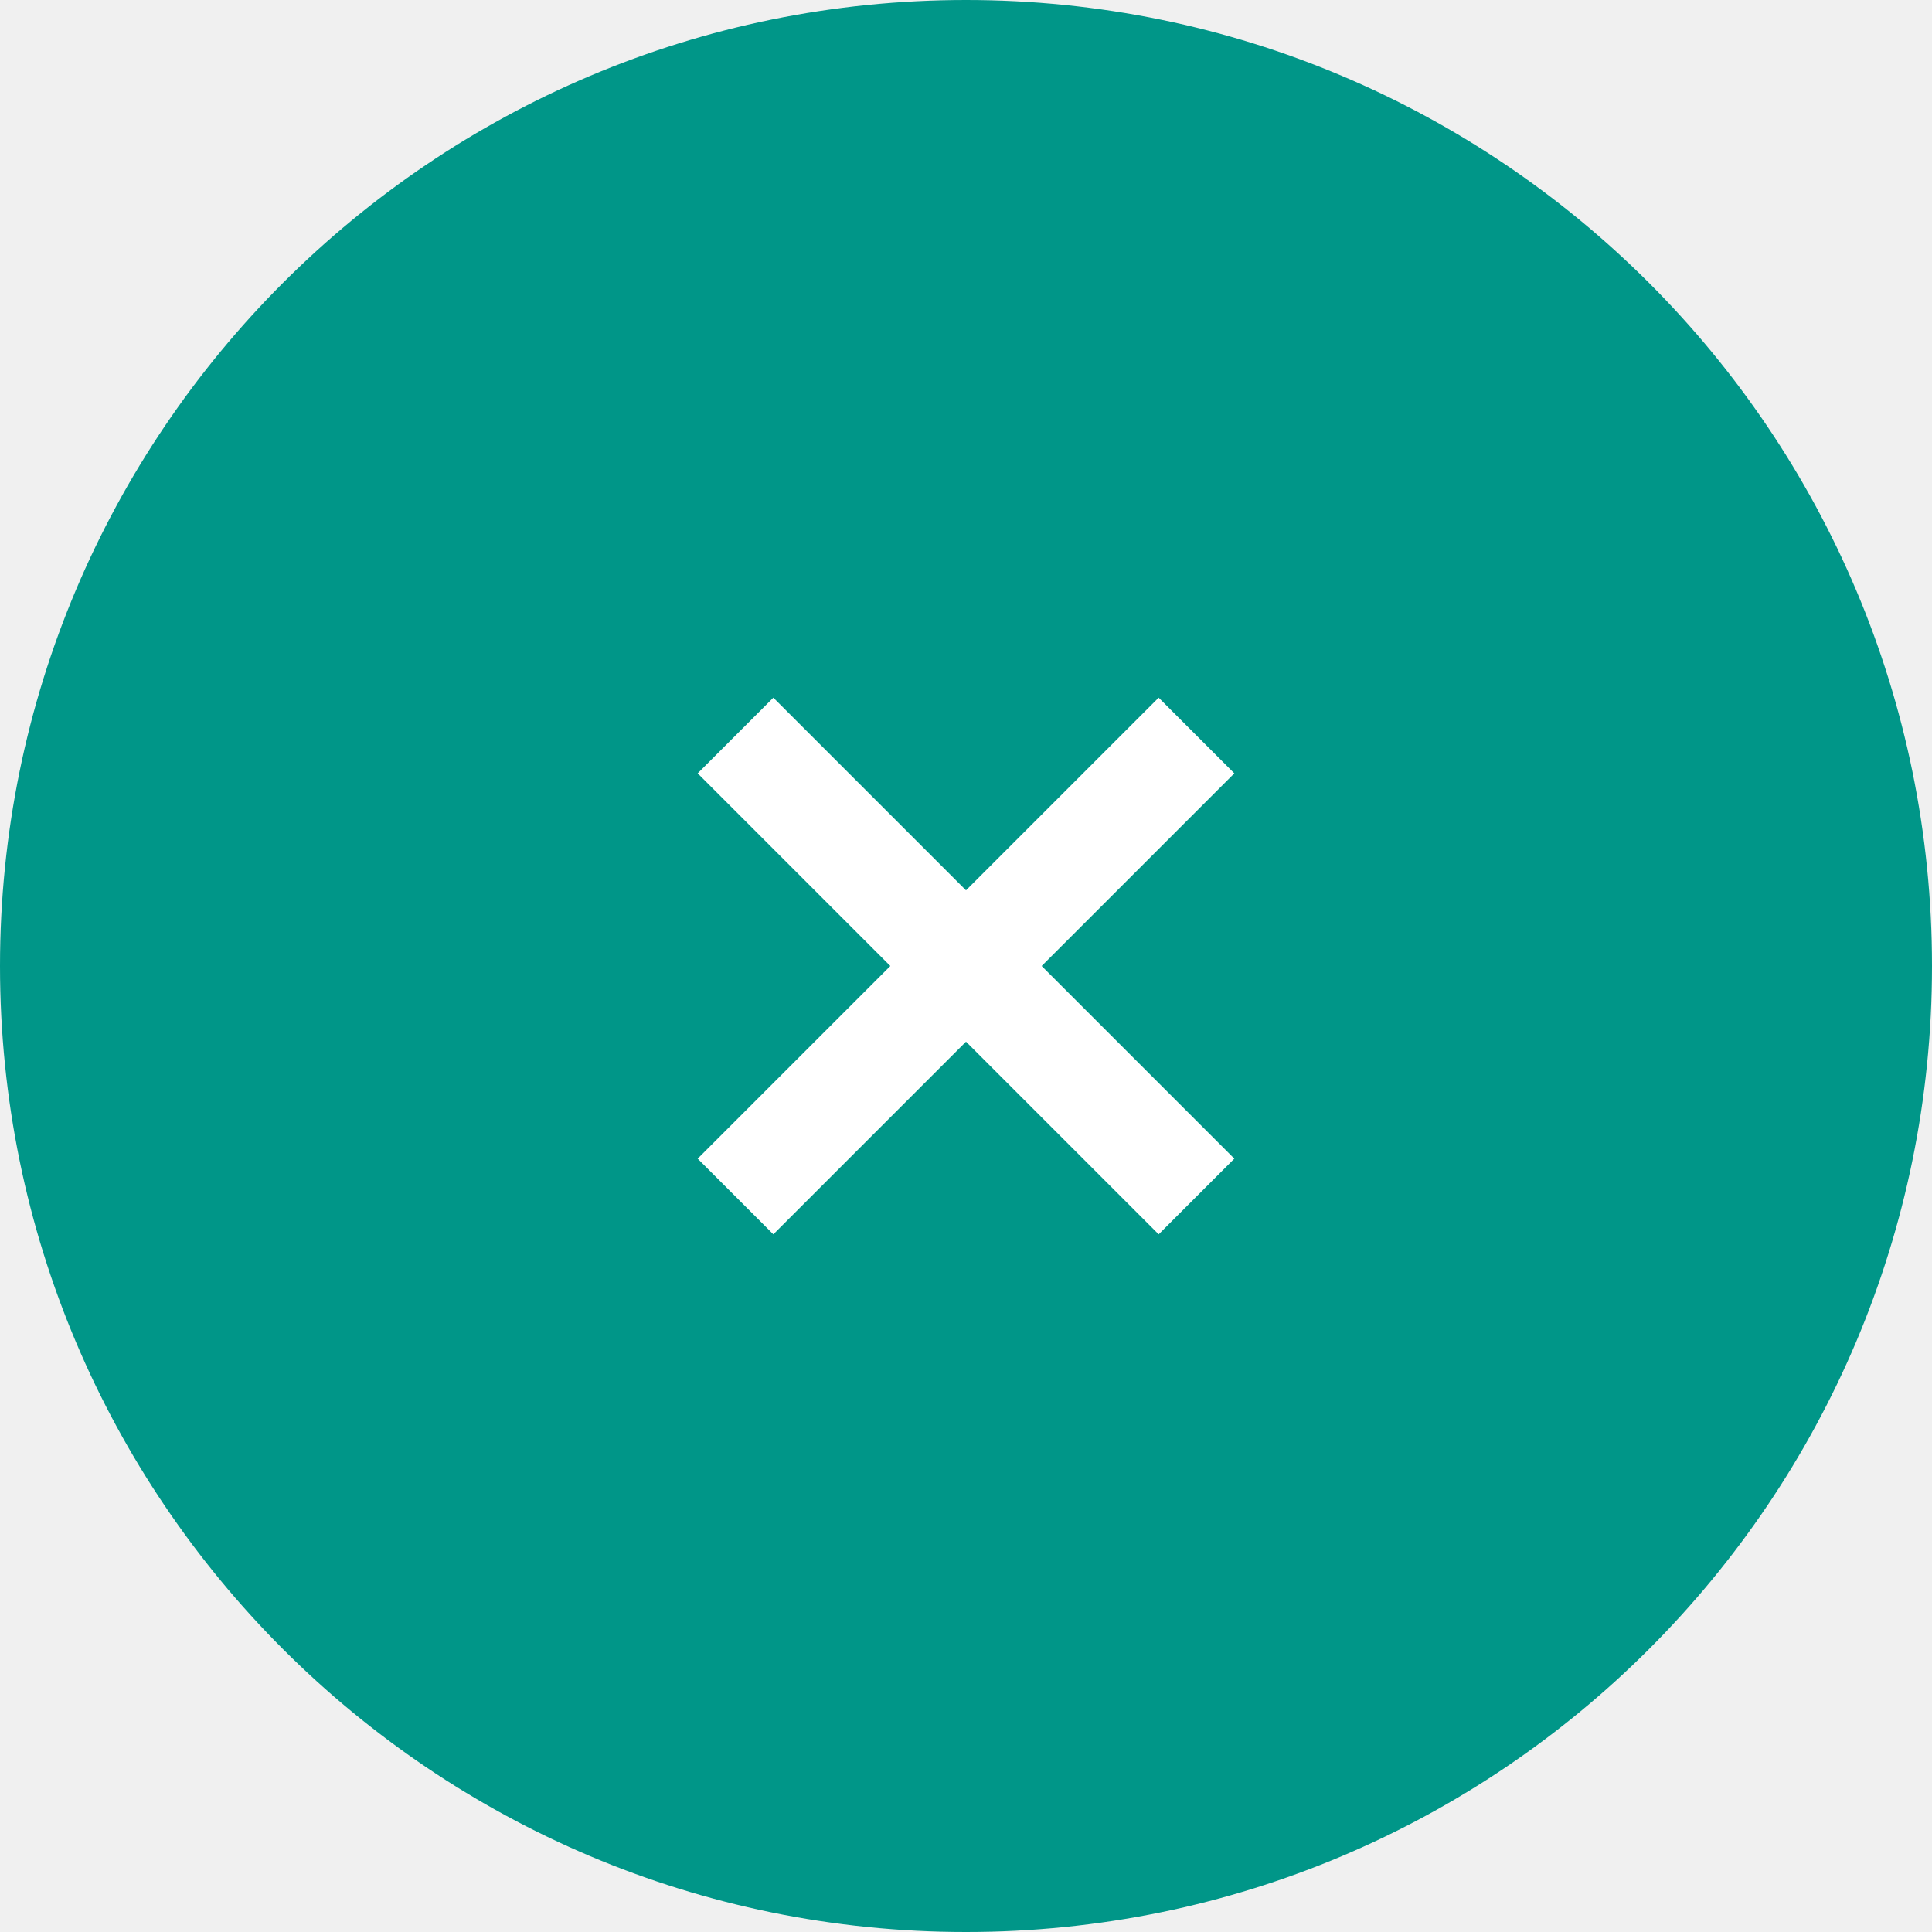
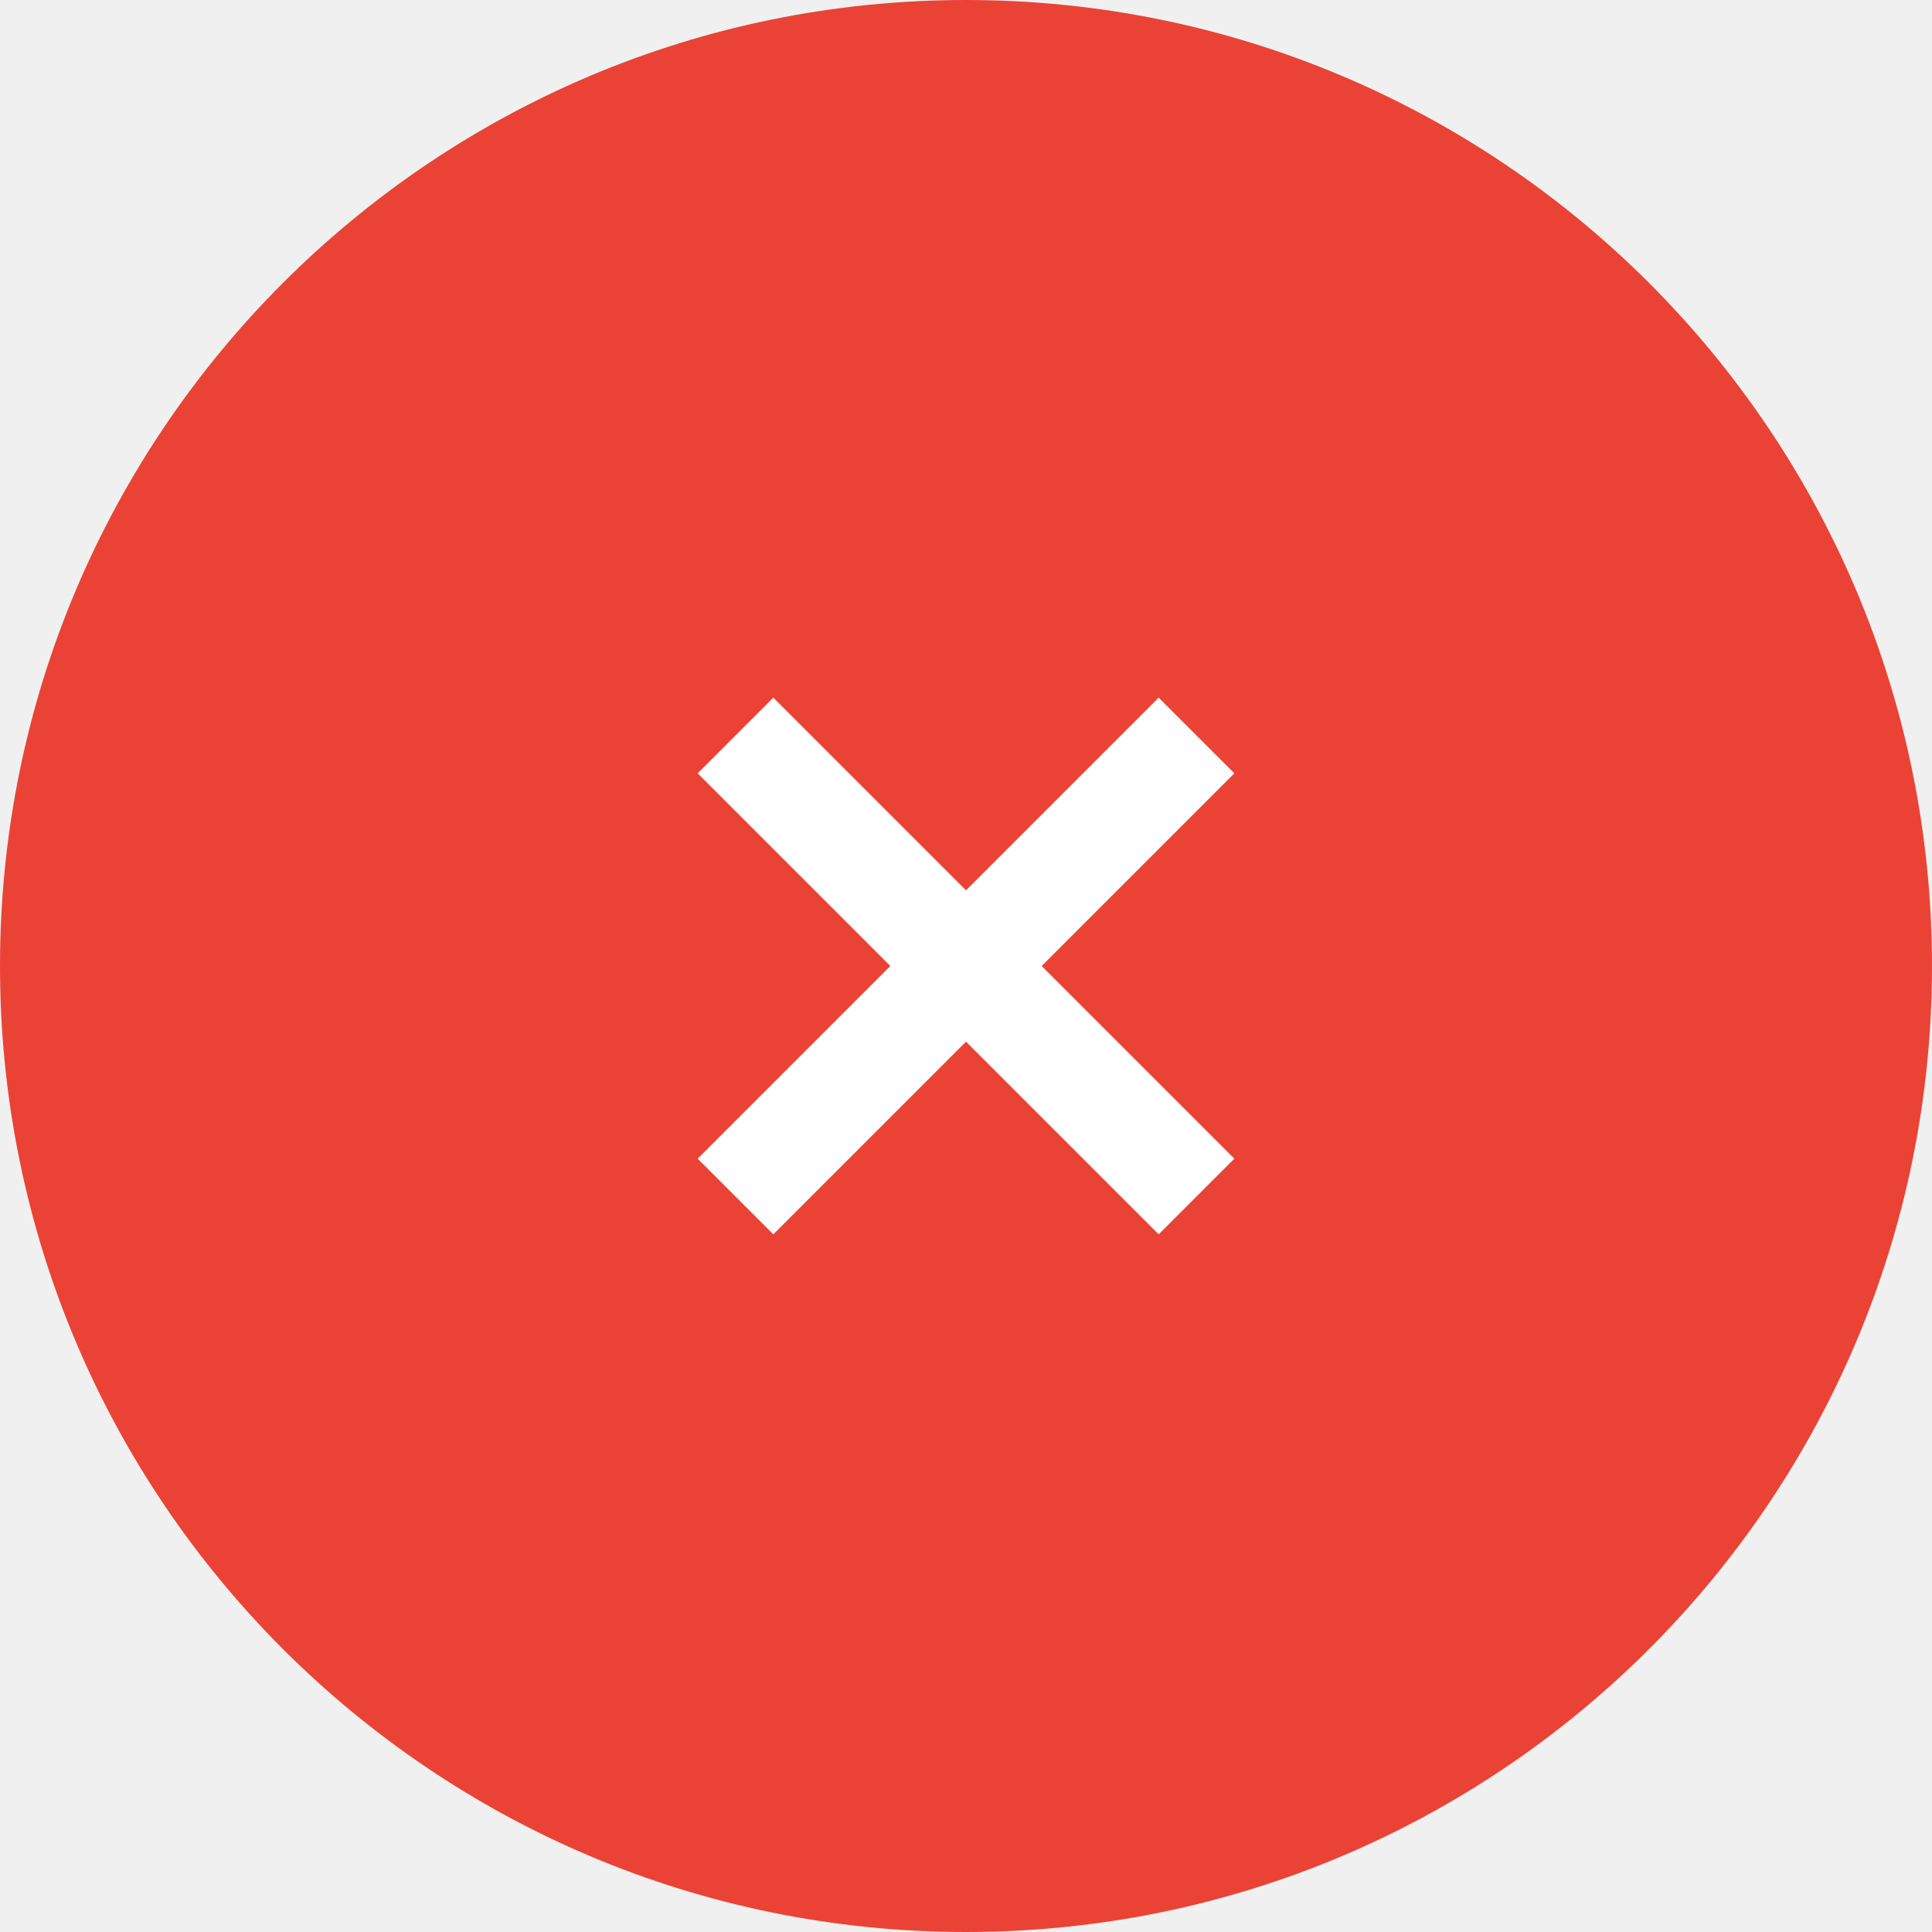
<svg xmlns="http://www.w3.org/2000/svg" width="36" height="36" viewBox="0 0 36 36">
-   <circle cx="18" cy="18" r="18" fill="#009688" />
-   <circle cx="18" cy="18" r="18" fill="#009688" opacity="0" />
+   <circle cx="18" cy="18" r="18" fill="#EA4335" />
+   <circle cx="18" cy="18" r="18" fill="#FFFFFF" opacity="0" />
  <path d="M 23,14.41 21.59,13 18,16.59 14.41,13 13,14.41 16.59,18 13,21.59 14.41,23 18,19.41 21.59,23 23,21.59 19.41,18 Z" fill="#FFFFFF" />
</svg>
